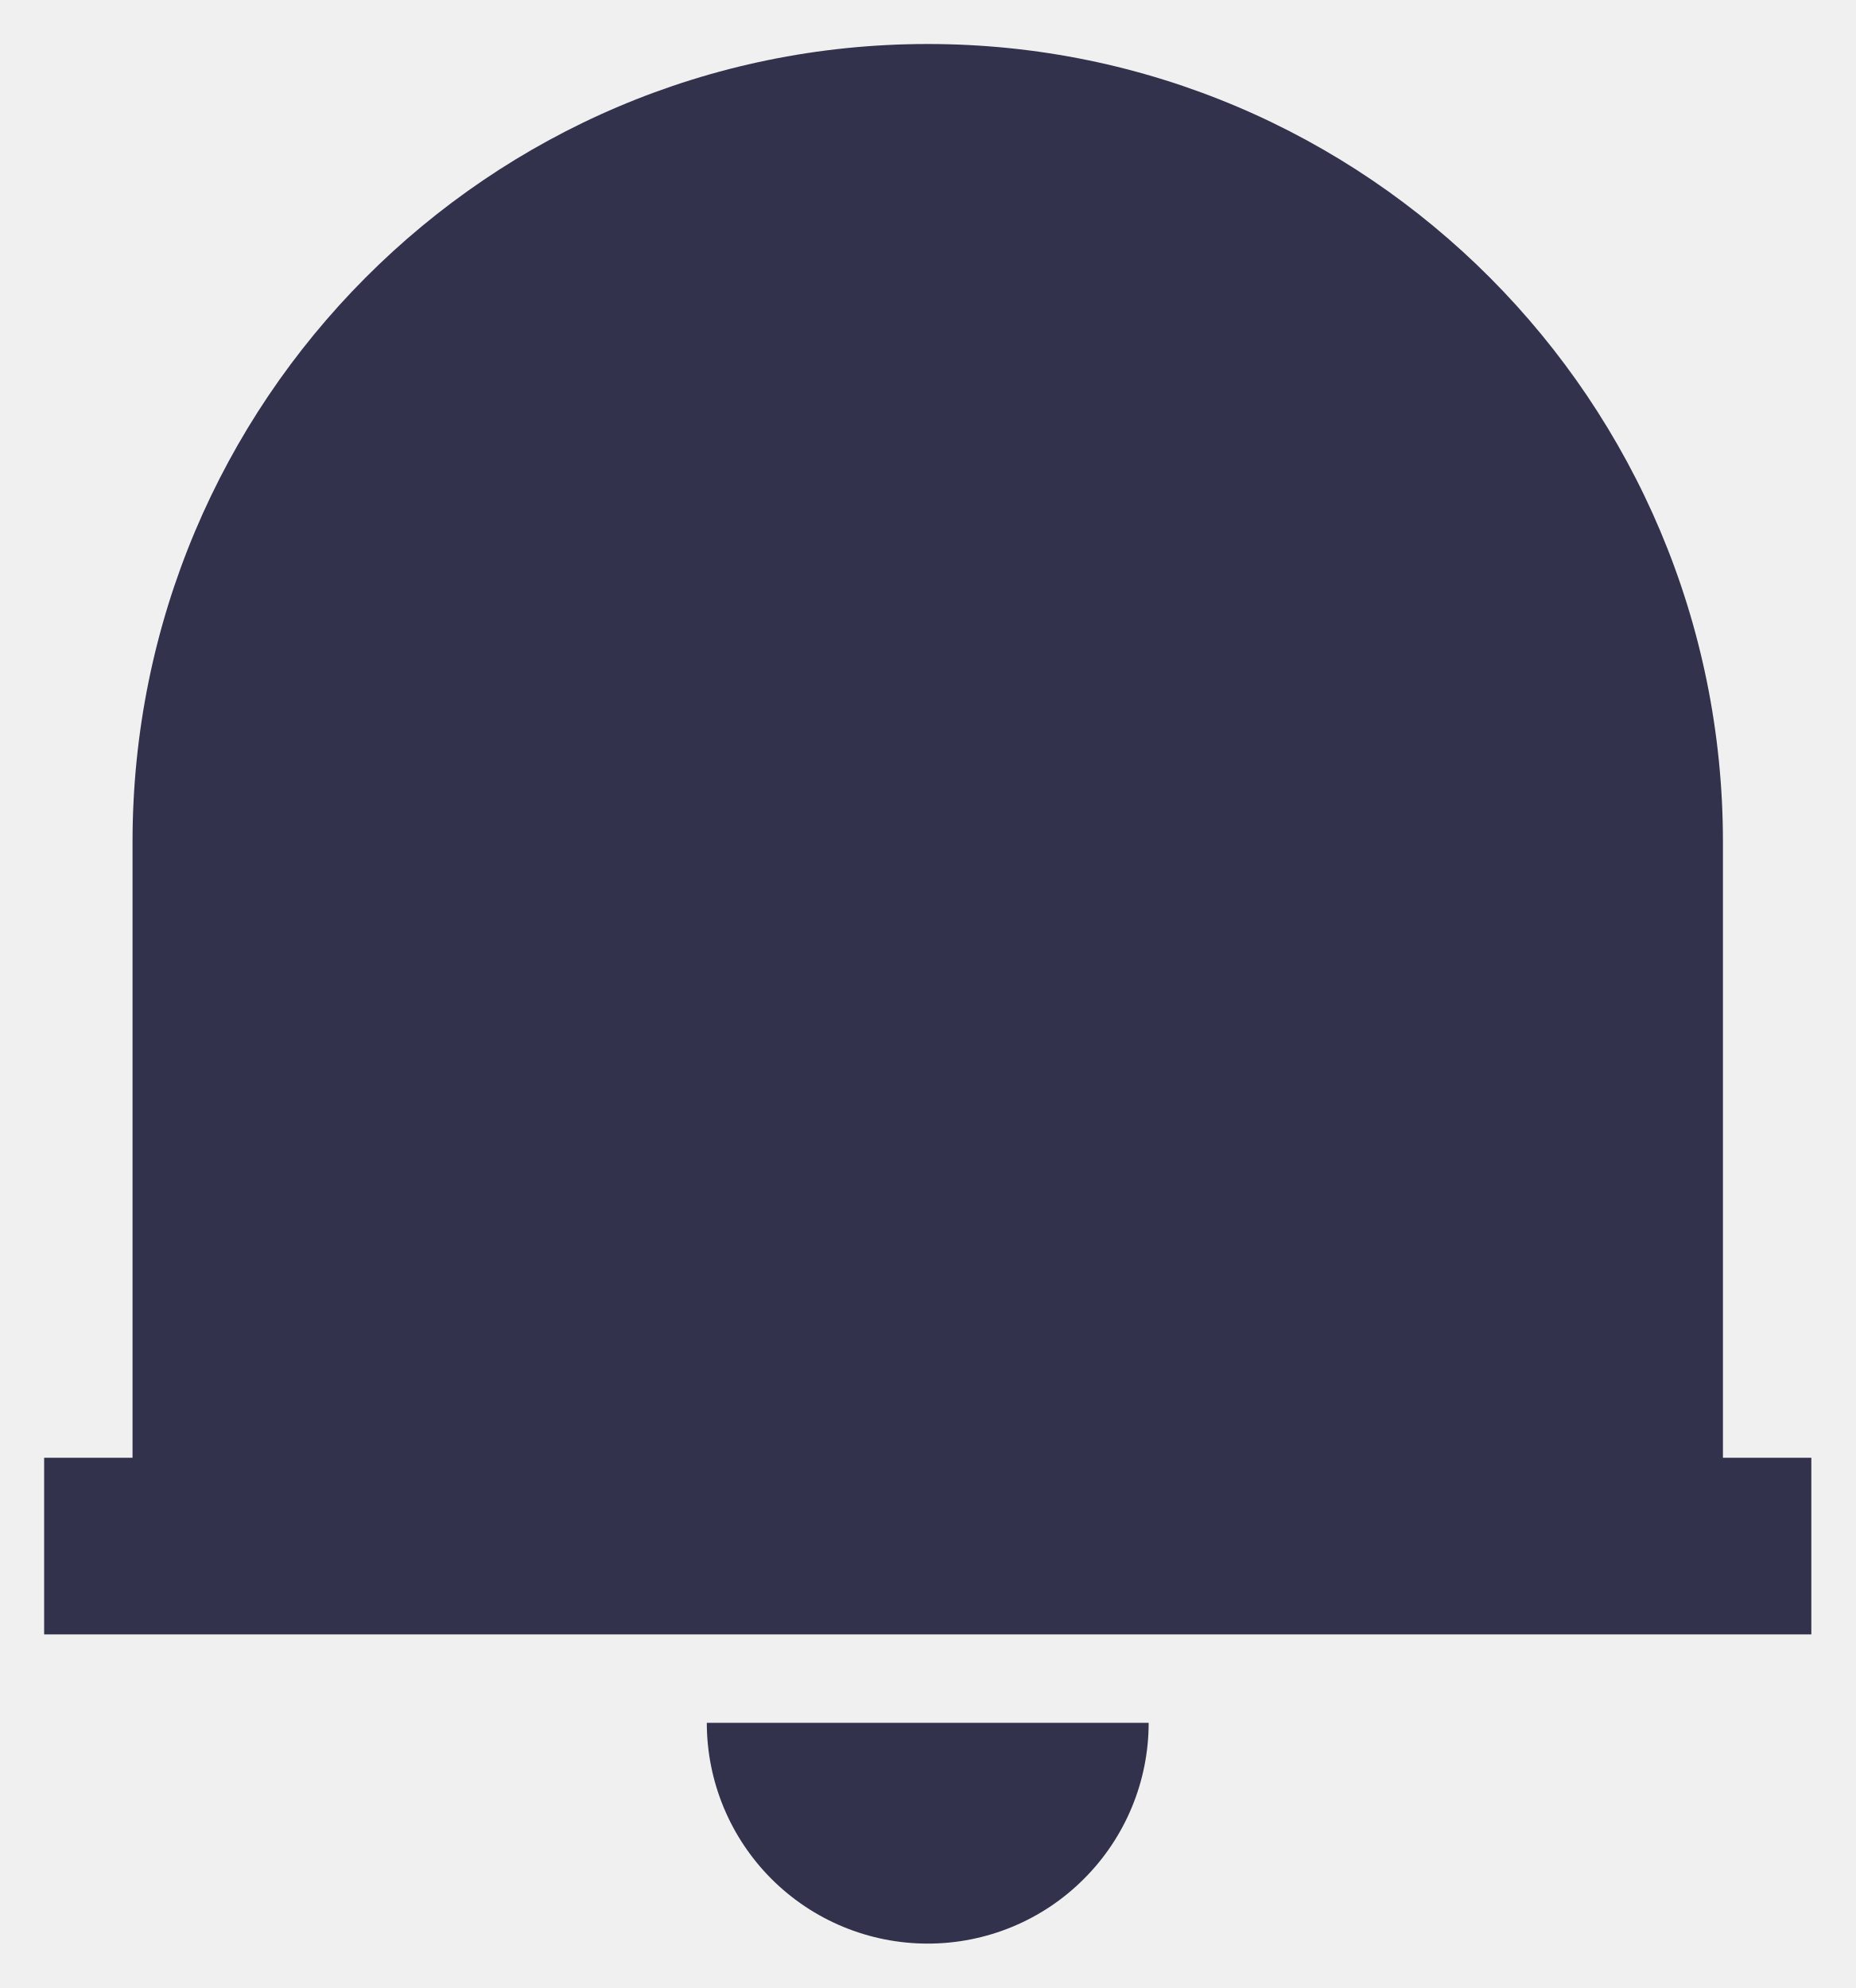
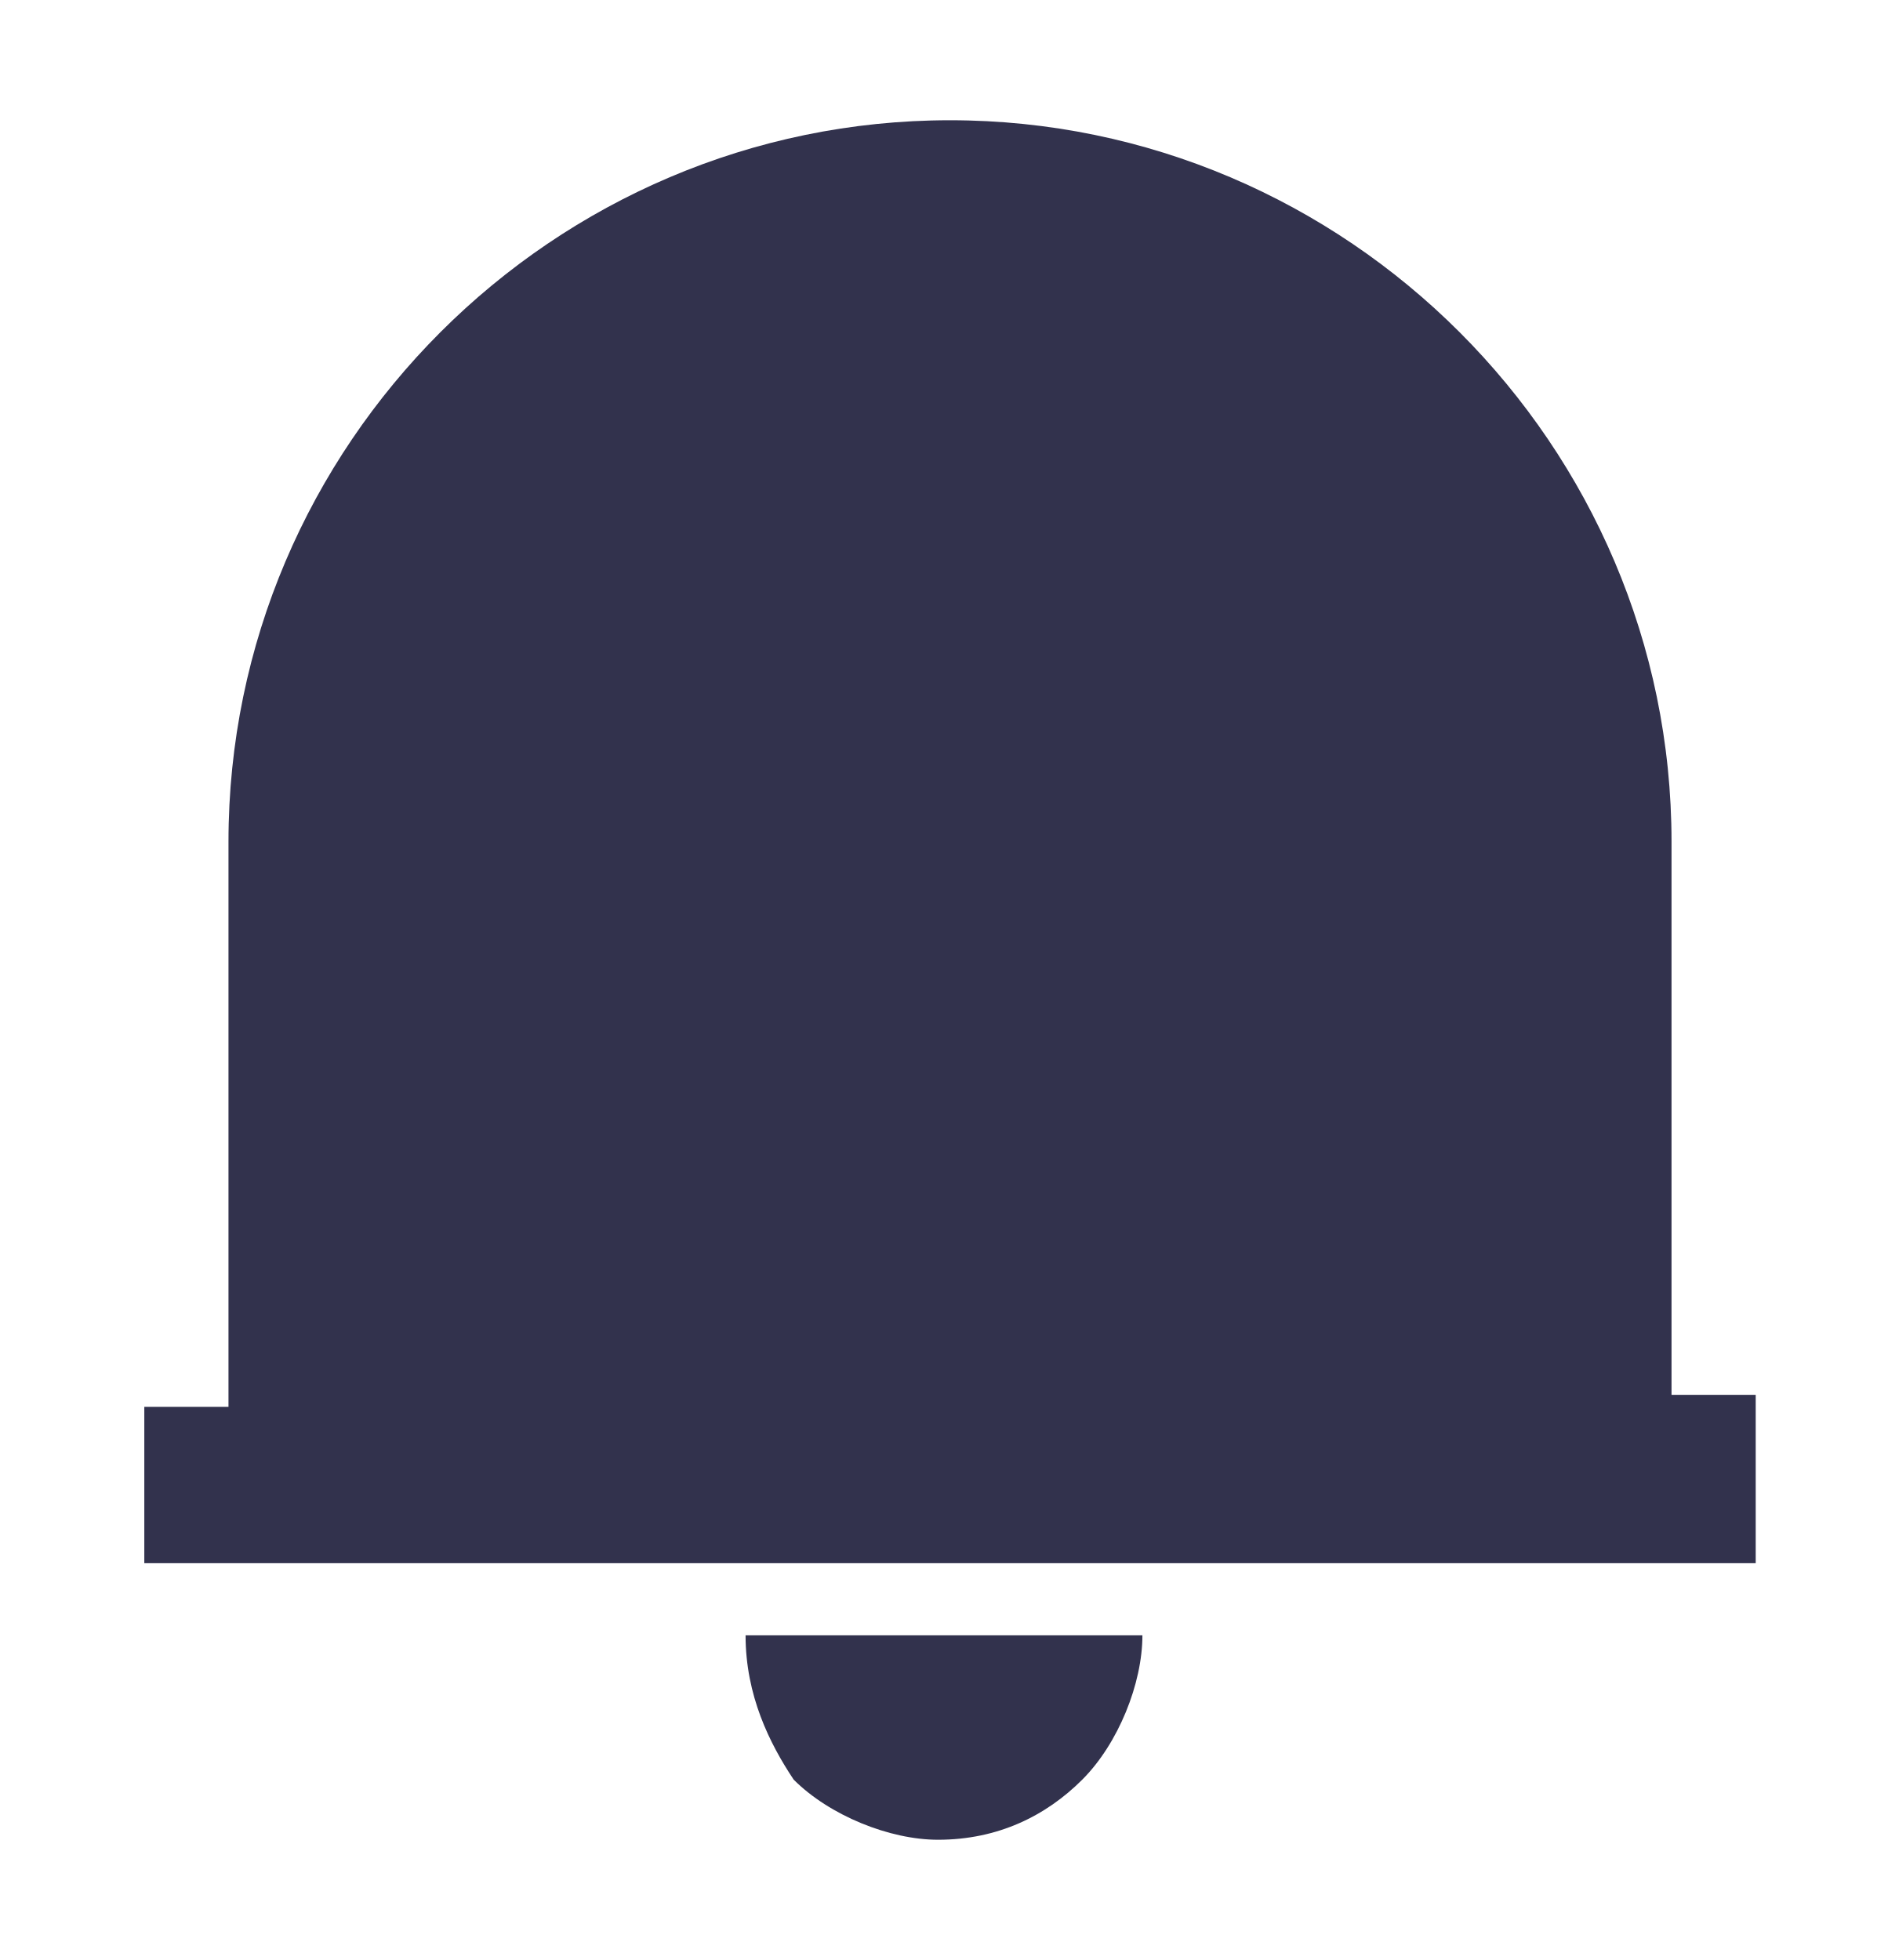
- <svg xmlns="http://www.w3.org/2000/svg" width="14" height="15" viewBox="0 0 14 15" fill="none">
-   <path d="M13.667 12.332H0.333V10.999H1V6.353C1 3.027 3.687 0.332 7 0.332C10.313 0.332 13 3.027 13 6.353V10.999H13.667V12.332ZM5.333 12.999H8.667C8.667 13.441 8.491 13.865 8.178 14.177C7.866 14.49 7.442 14.665 7 14.665C6.558 14.665 6.134 14.49 5.821 14.177C5.509 13.865 5.333 13.441 5.333 12.999Z" fill="#32324D" />
+ <svg xmlns="http://www.w3.org/2000/svg" version="1.1" id="Layer_1" x="0px" y="0px" viewBox="0 0 15.7 16.3" style="enable-background:new 0 0 15.7 16.3;" xml:space="preserve">
+   <style type="text/css">
+ 	.st0{fill:#FFFFFF;}
+ 	.st1{fill:#32324D;}
+ </style>
+   <rect class="st0" width="15.7" height="16.3" />
+   <path class="st1" d="M14.5,13H1.2v-1.3h0.7V7c0-3.3,2.7-6,6-6c3.3,0,6,2.7,6,6v4.6h0.7V13z M6.2,13.6h3.3c0,0.4-0.2,0.9-0.5,1.2  s-0.7,0.5-1.2,0.5c-0.4,0-0.9-0.2-1.2-0.5C6.4,14.5,6.2,14.1,6.2,13.6z" />
</svg>
